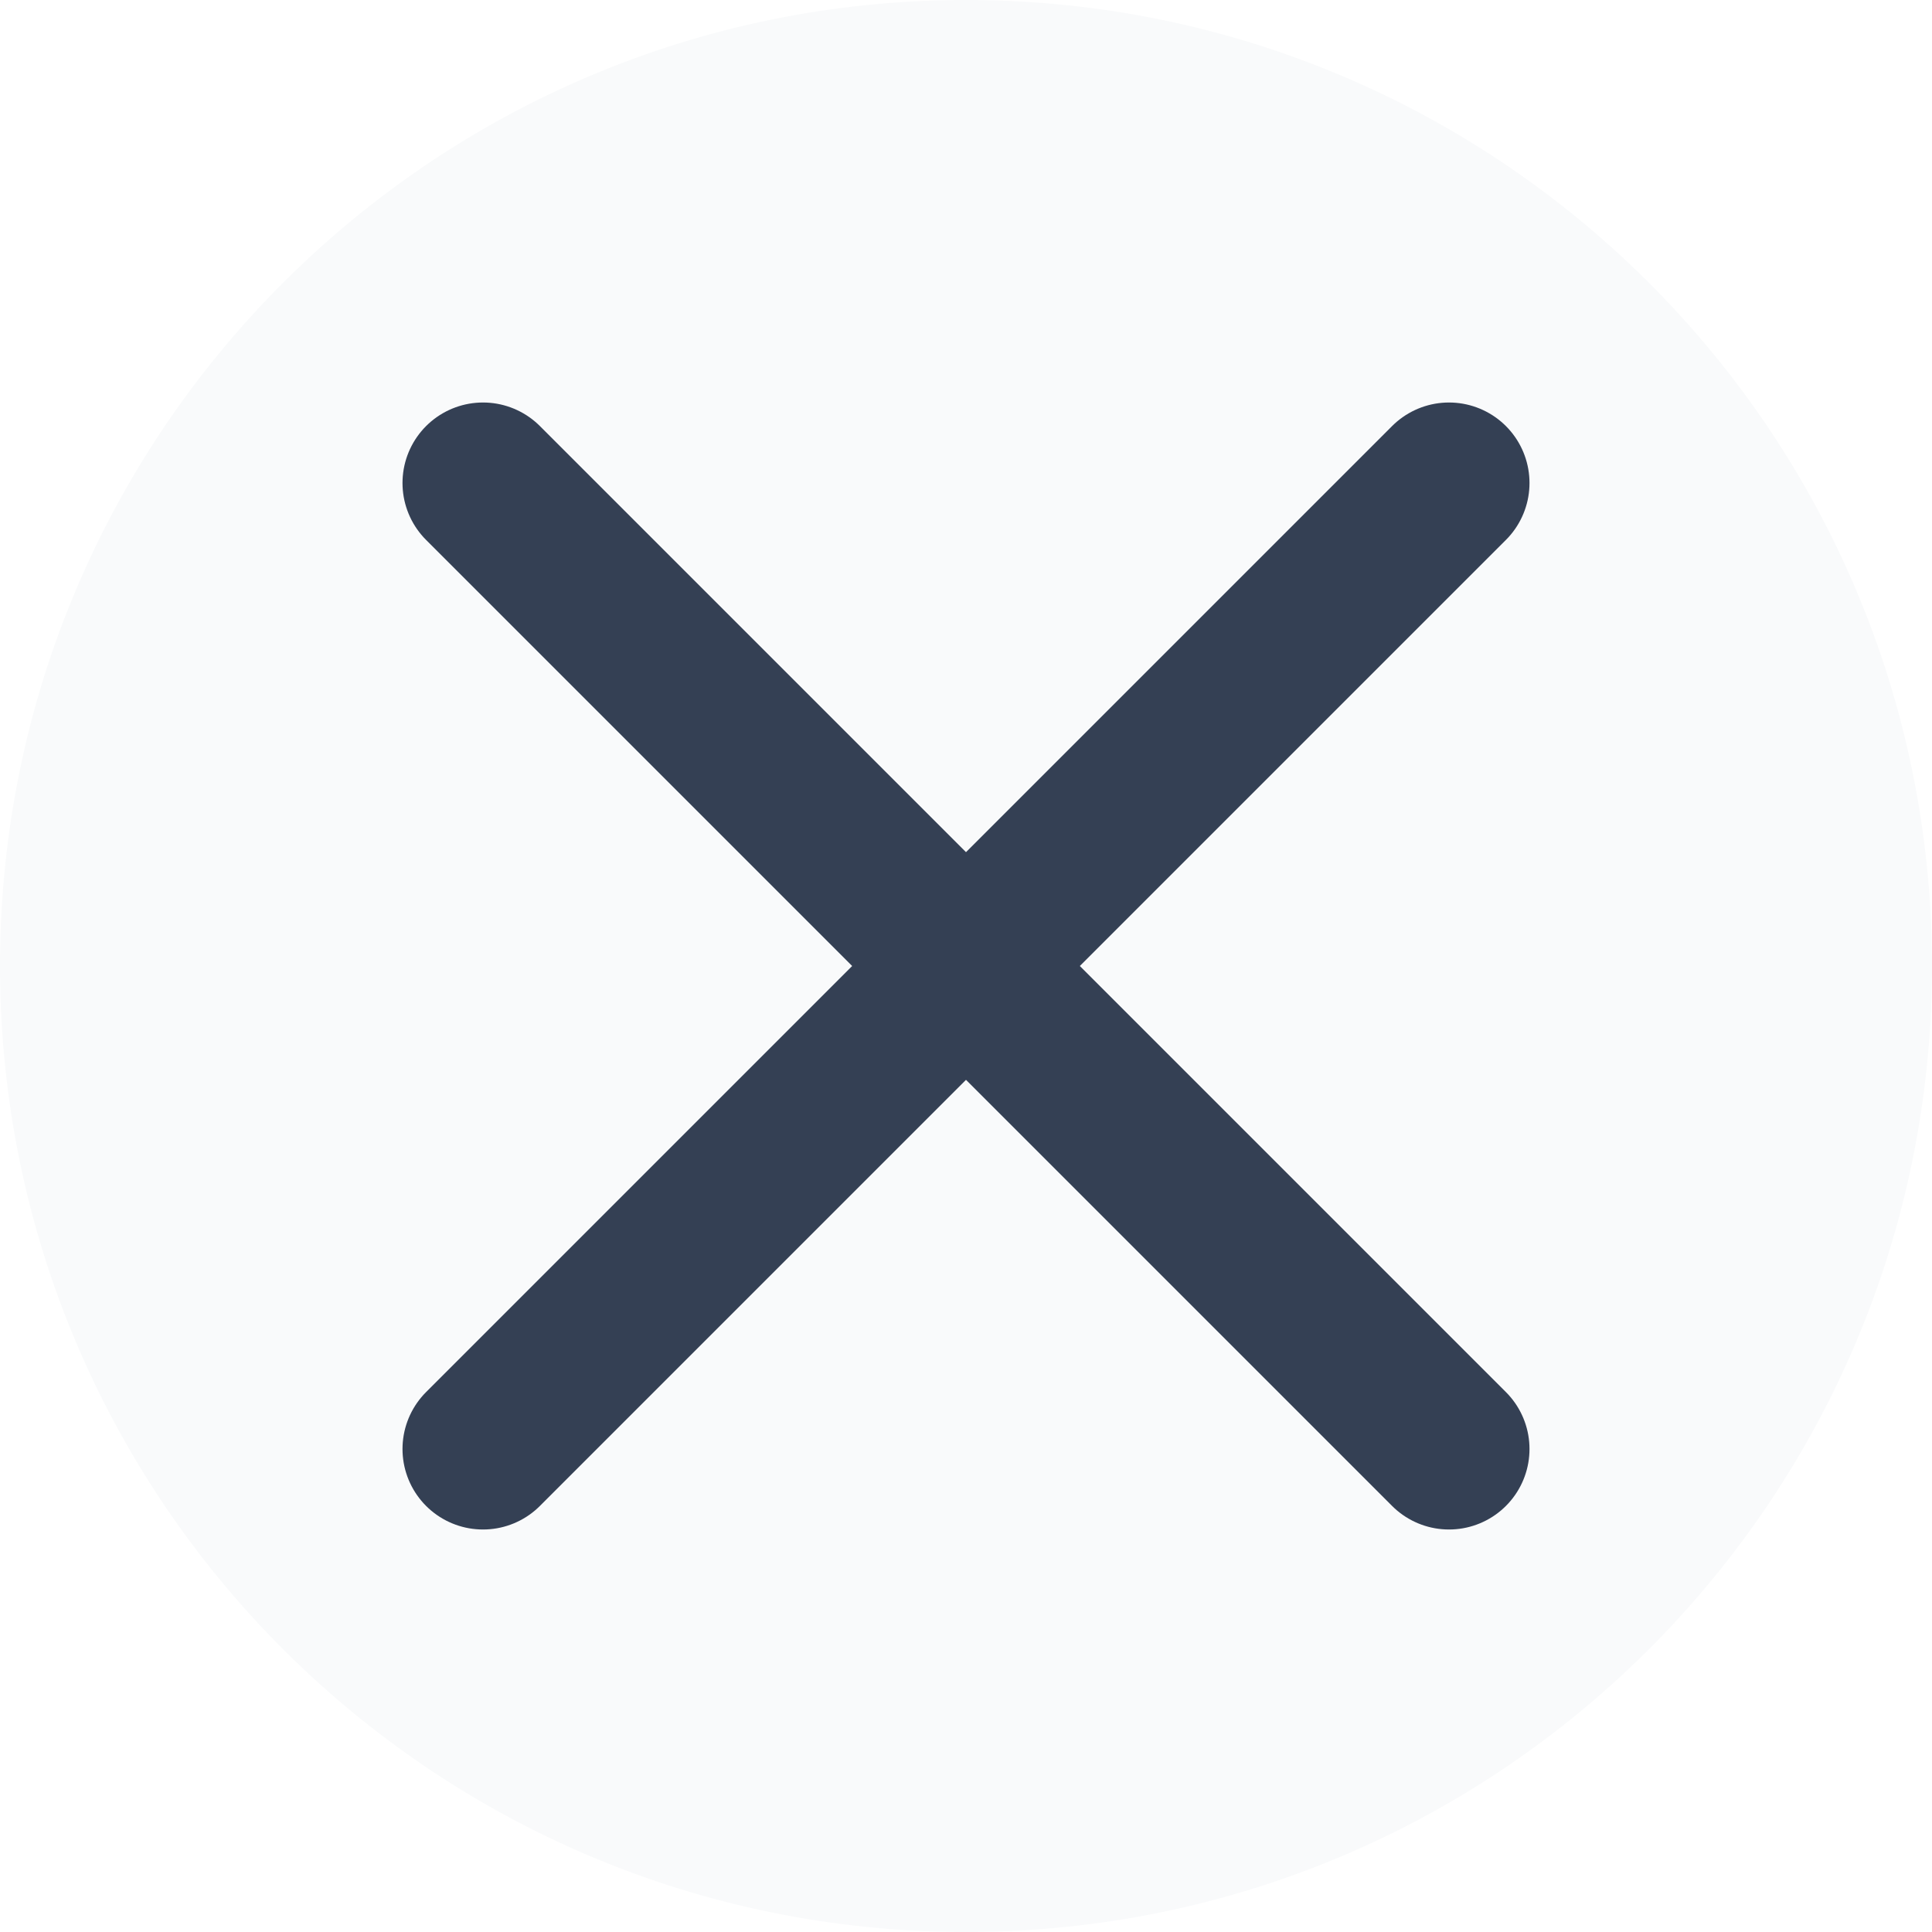
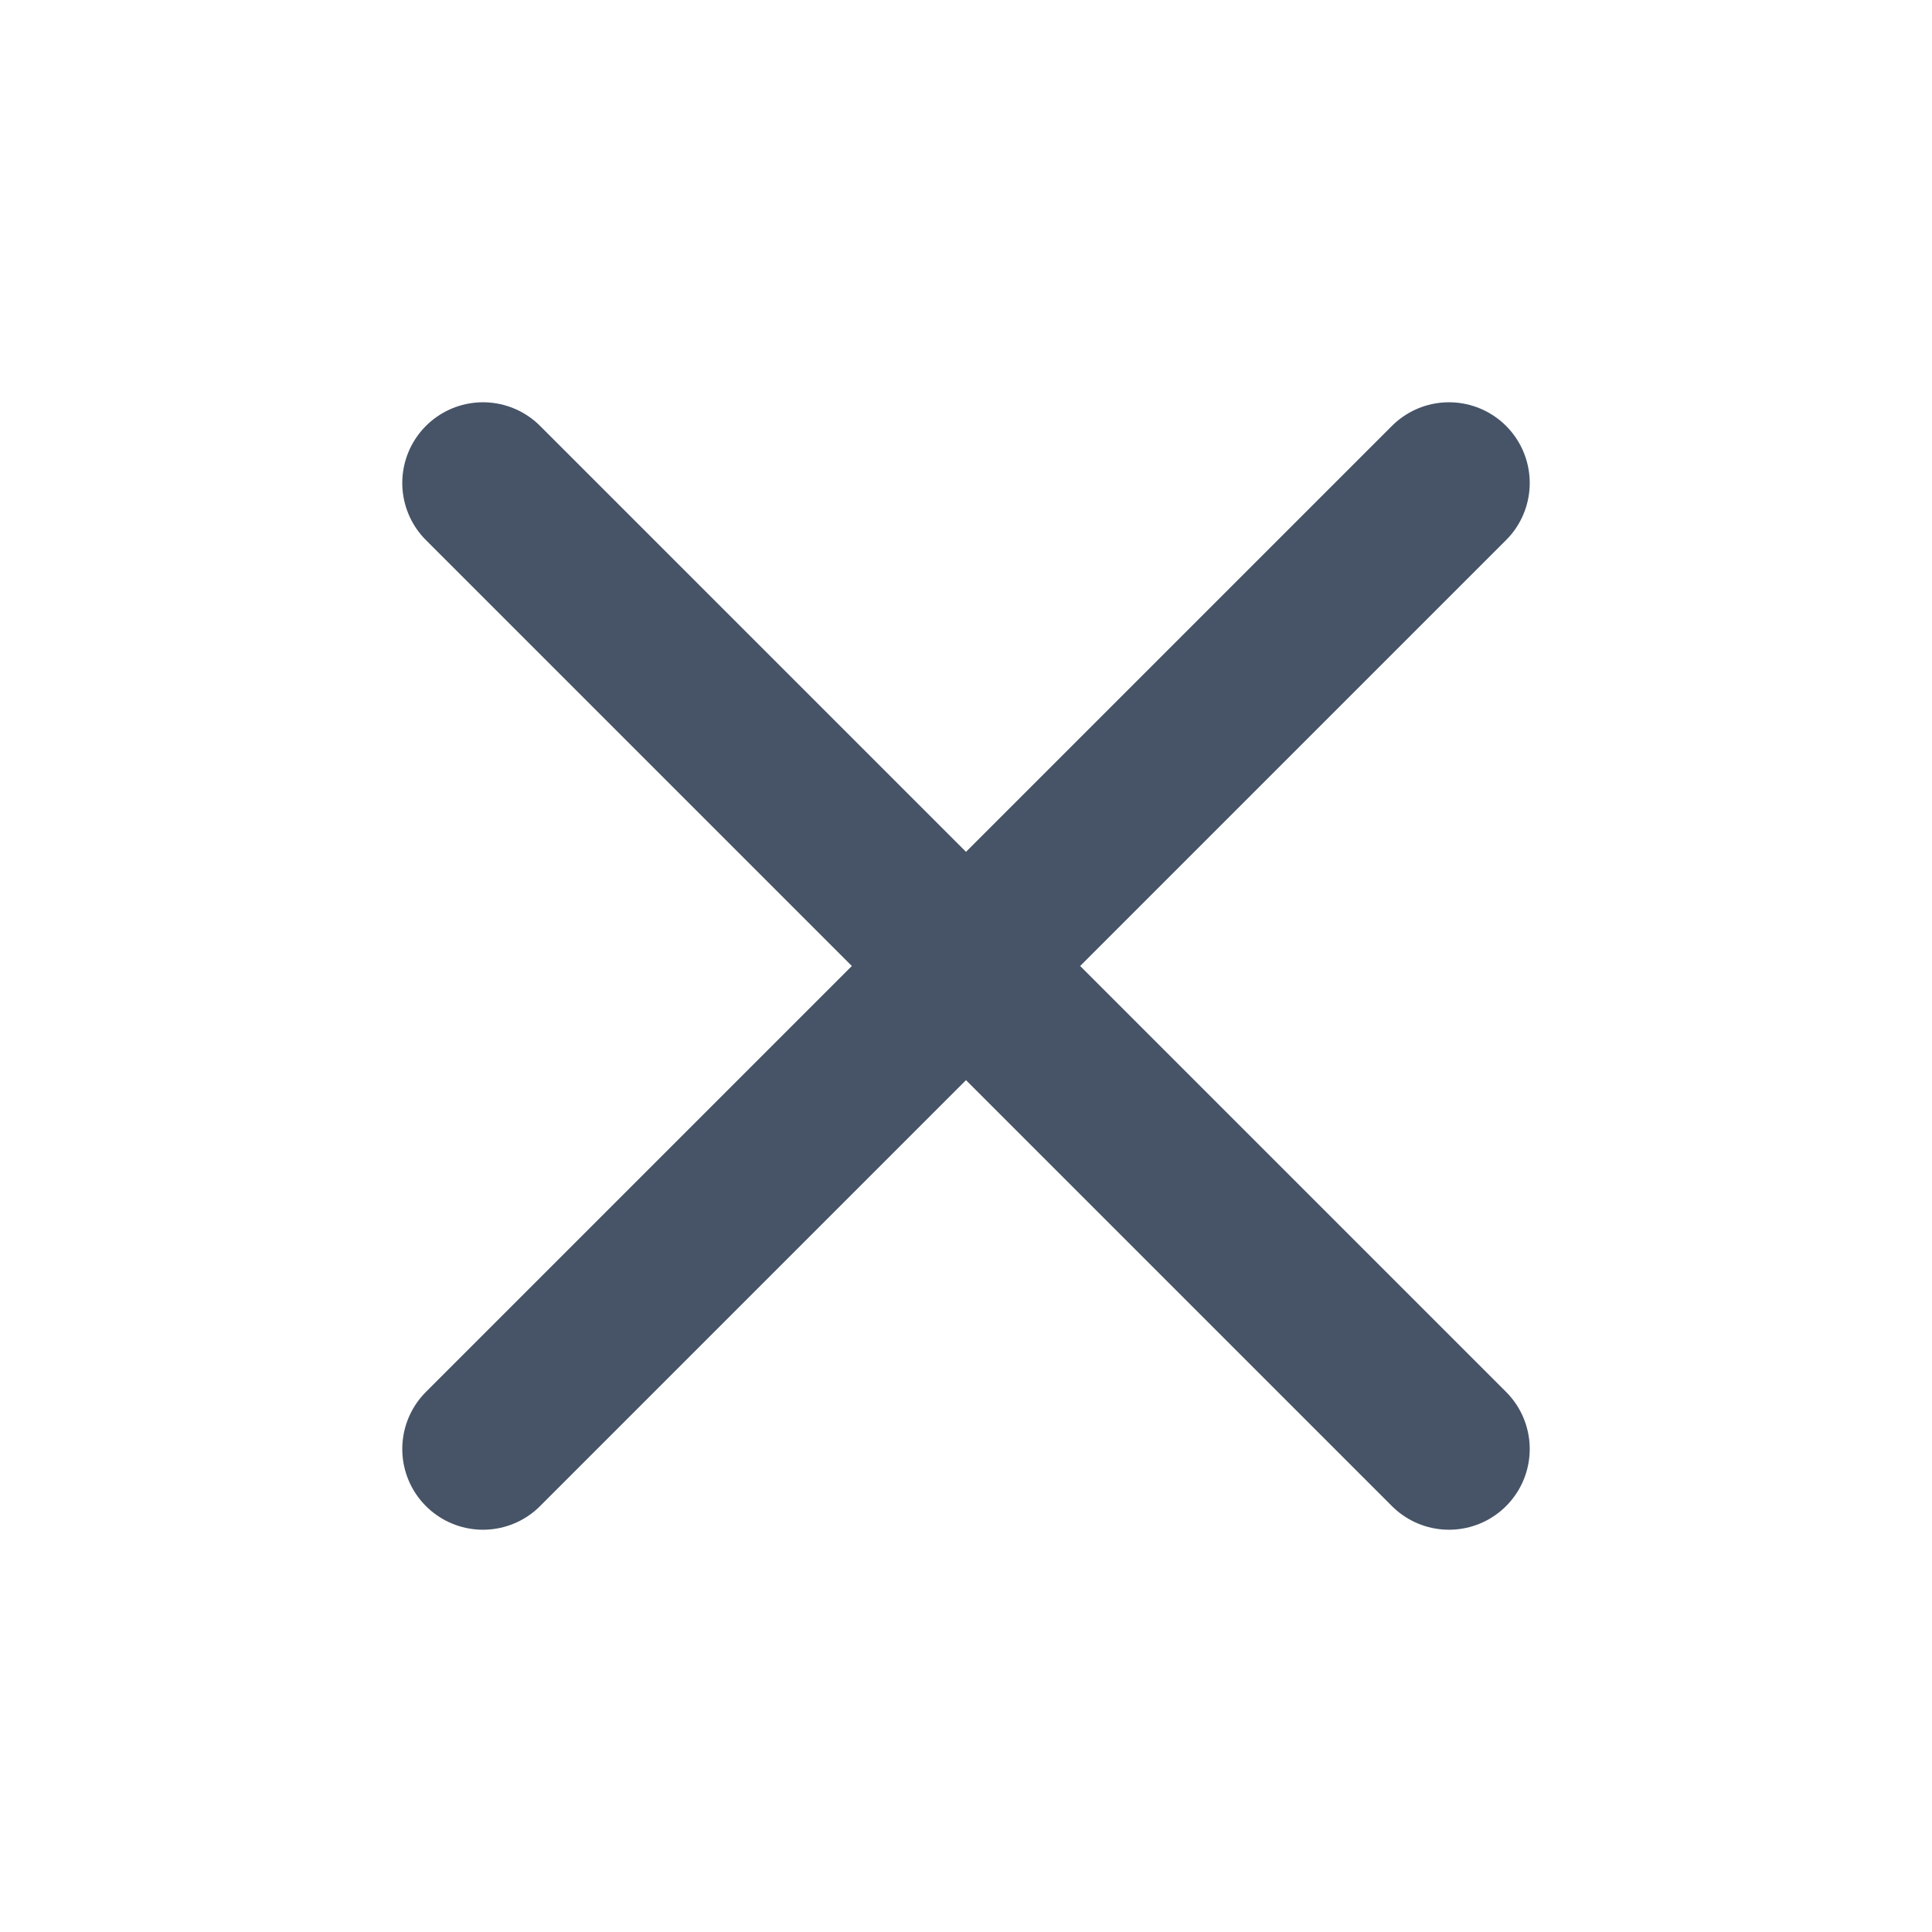
- <svg xmlns="http://www.w3.org/2000/svg" width="12" height="12" viewBox="0 0 12 12" fill="none">
-   <g id="x-close">
-     <path d="M0 6C0 2.686 2.686 0 6 0C9.314 0 12 2.686 12 6C12 9.314 9.314 12 6 12C2.686 12 0 9.314 0 6Z" fill="#F9FAFB" />
-     <path id="Icon" d="M9 3L3 9M3 3L9 9" stroke="#344054" stroke-linecap="round" stroke-linejoin="round" />
-   </g>
+ <svg xmlns="http://www.w3.org/2000/svg" width="14" height="14" viewBox="0 0 14 14" fill="none">
+   <path d="M10.5 3.5L3.5 10.5M3.5 3.5L10.5 10.5" stroke="#475467" stroke-width="1.17" stroke-linecap="round" stroke-linejoin="round" />
</svg>
